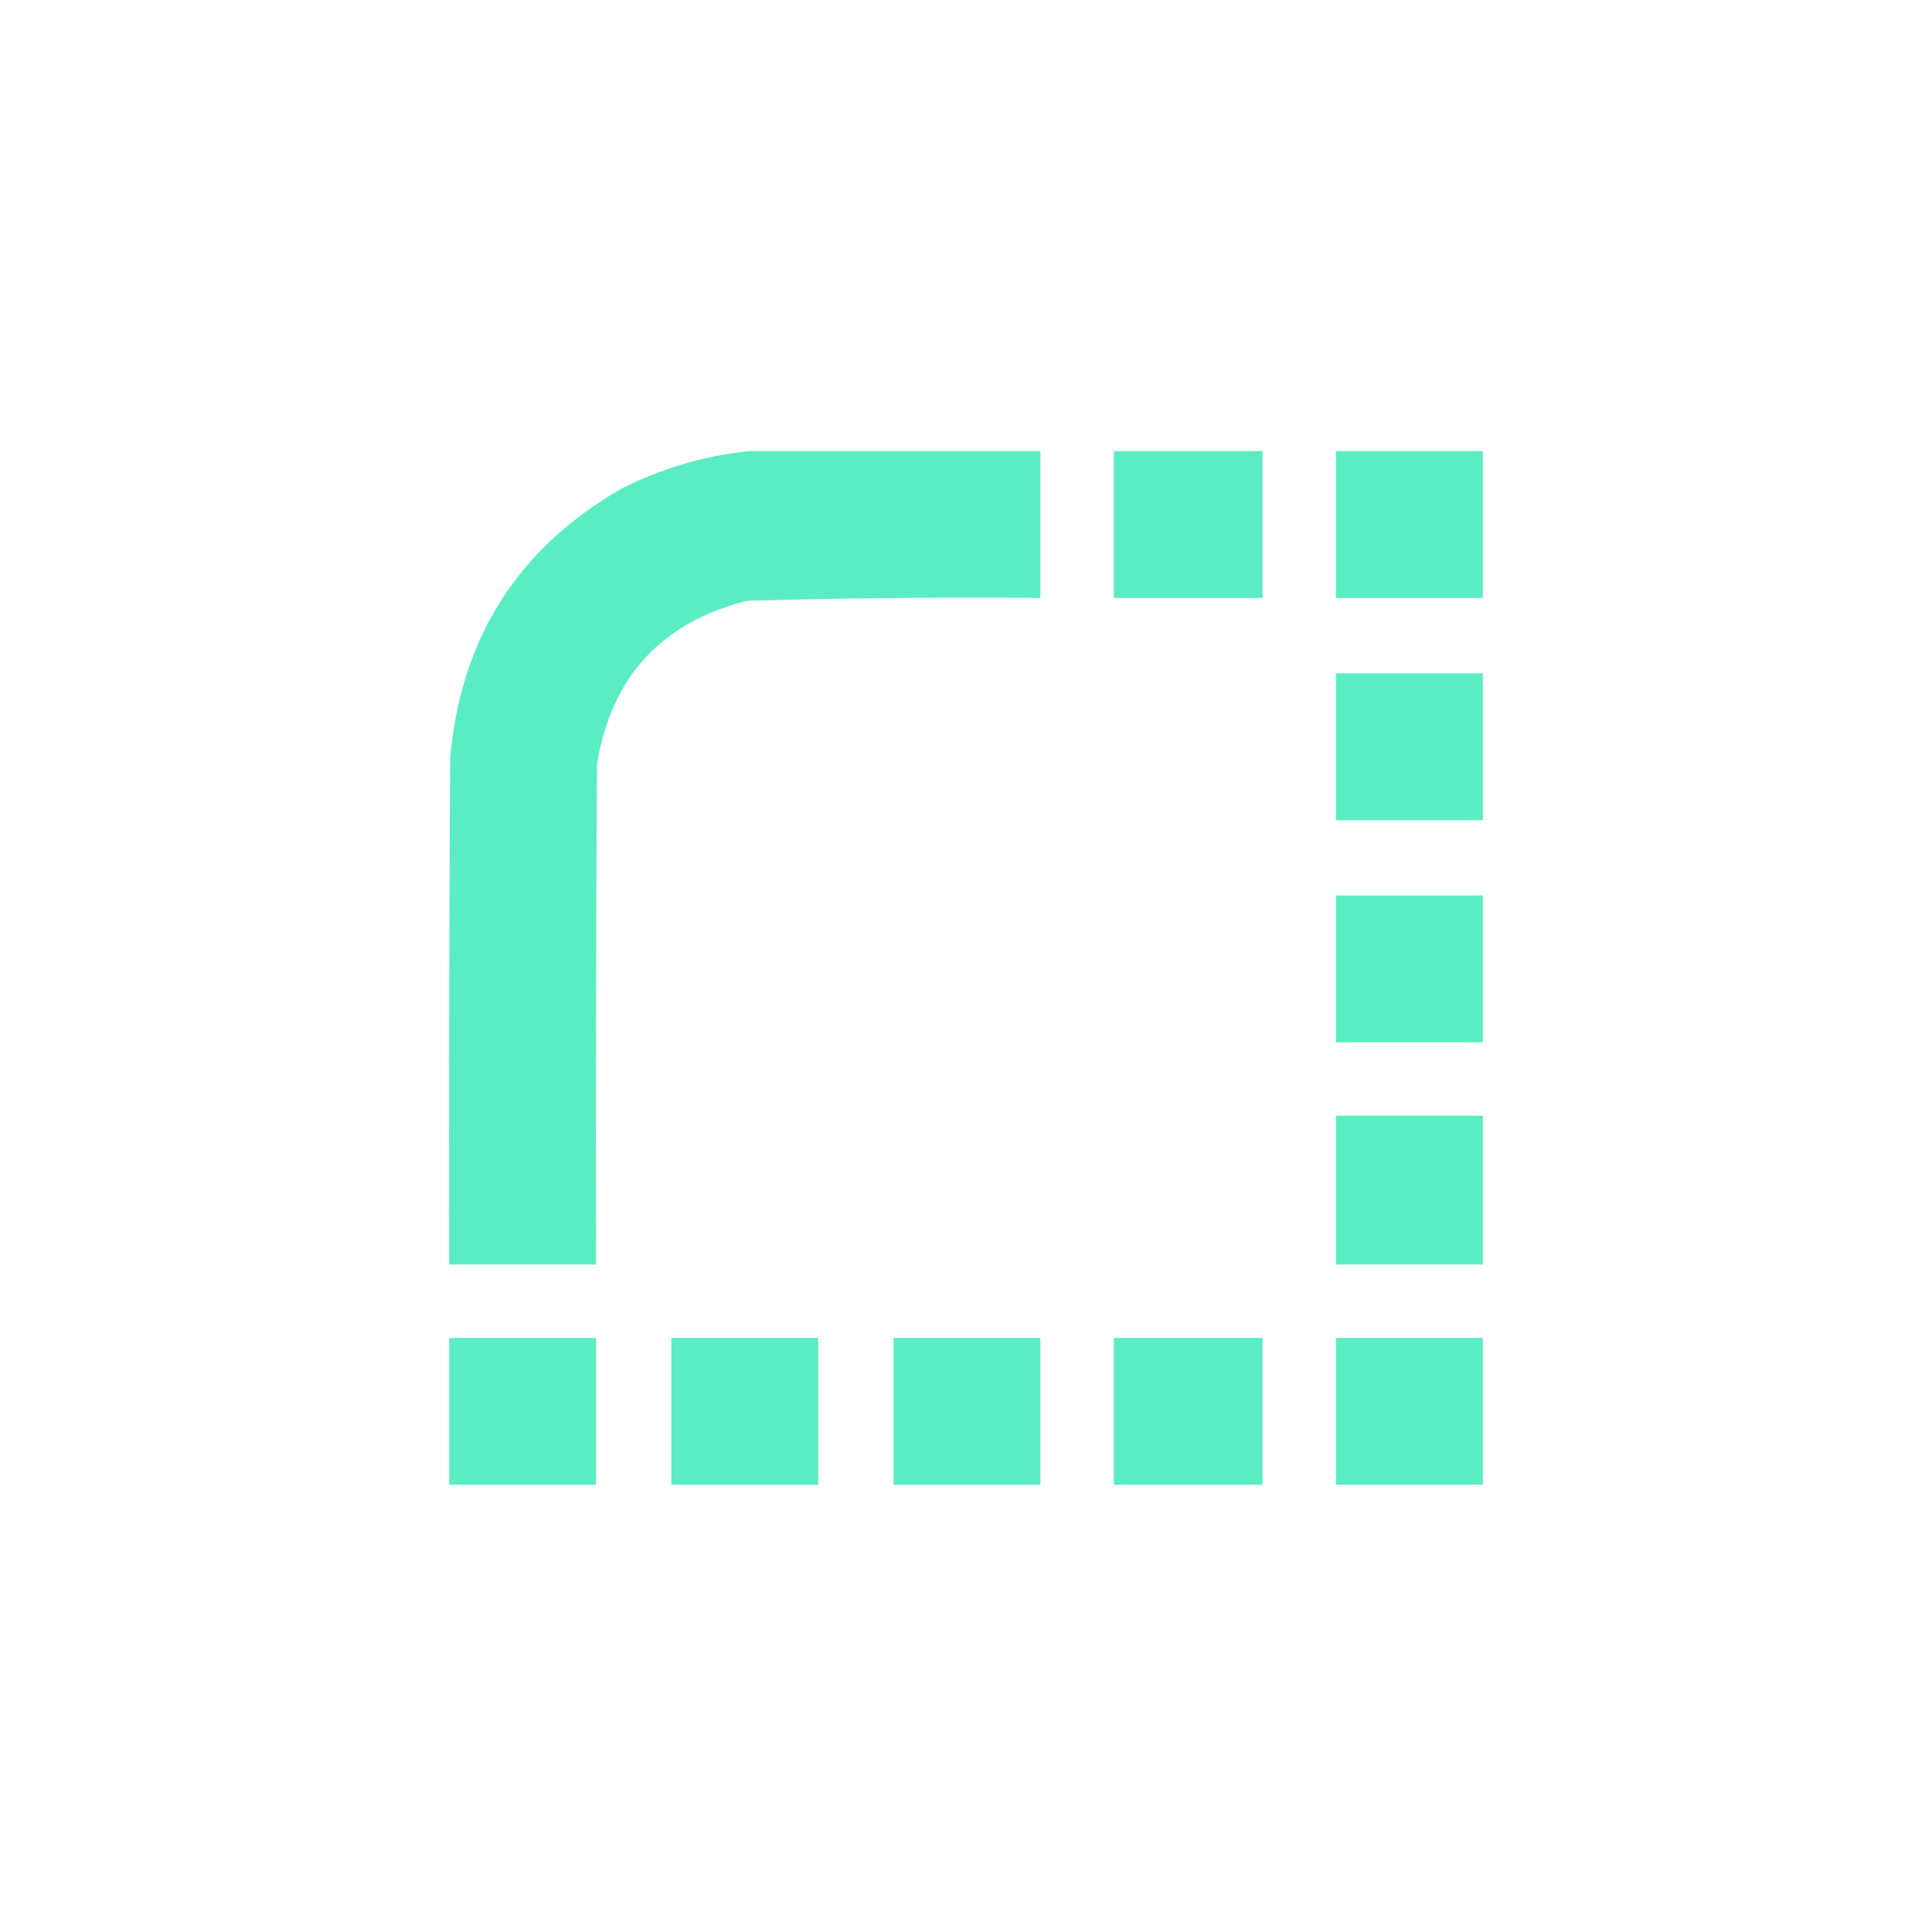
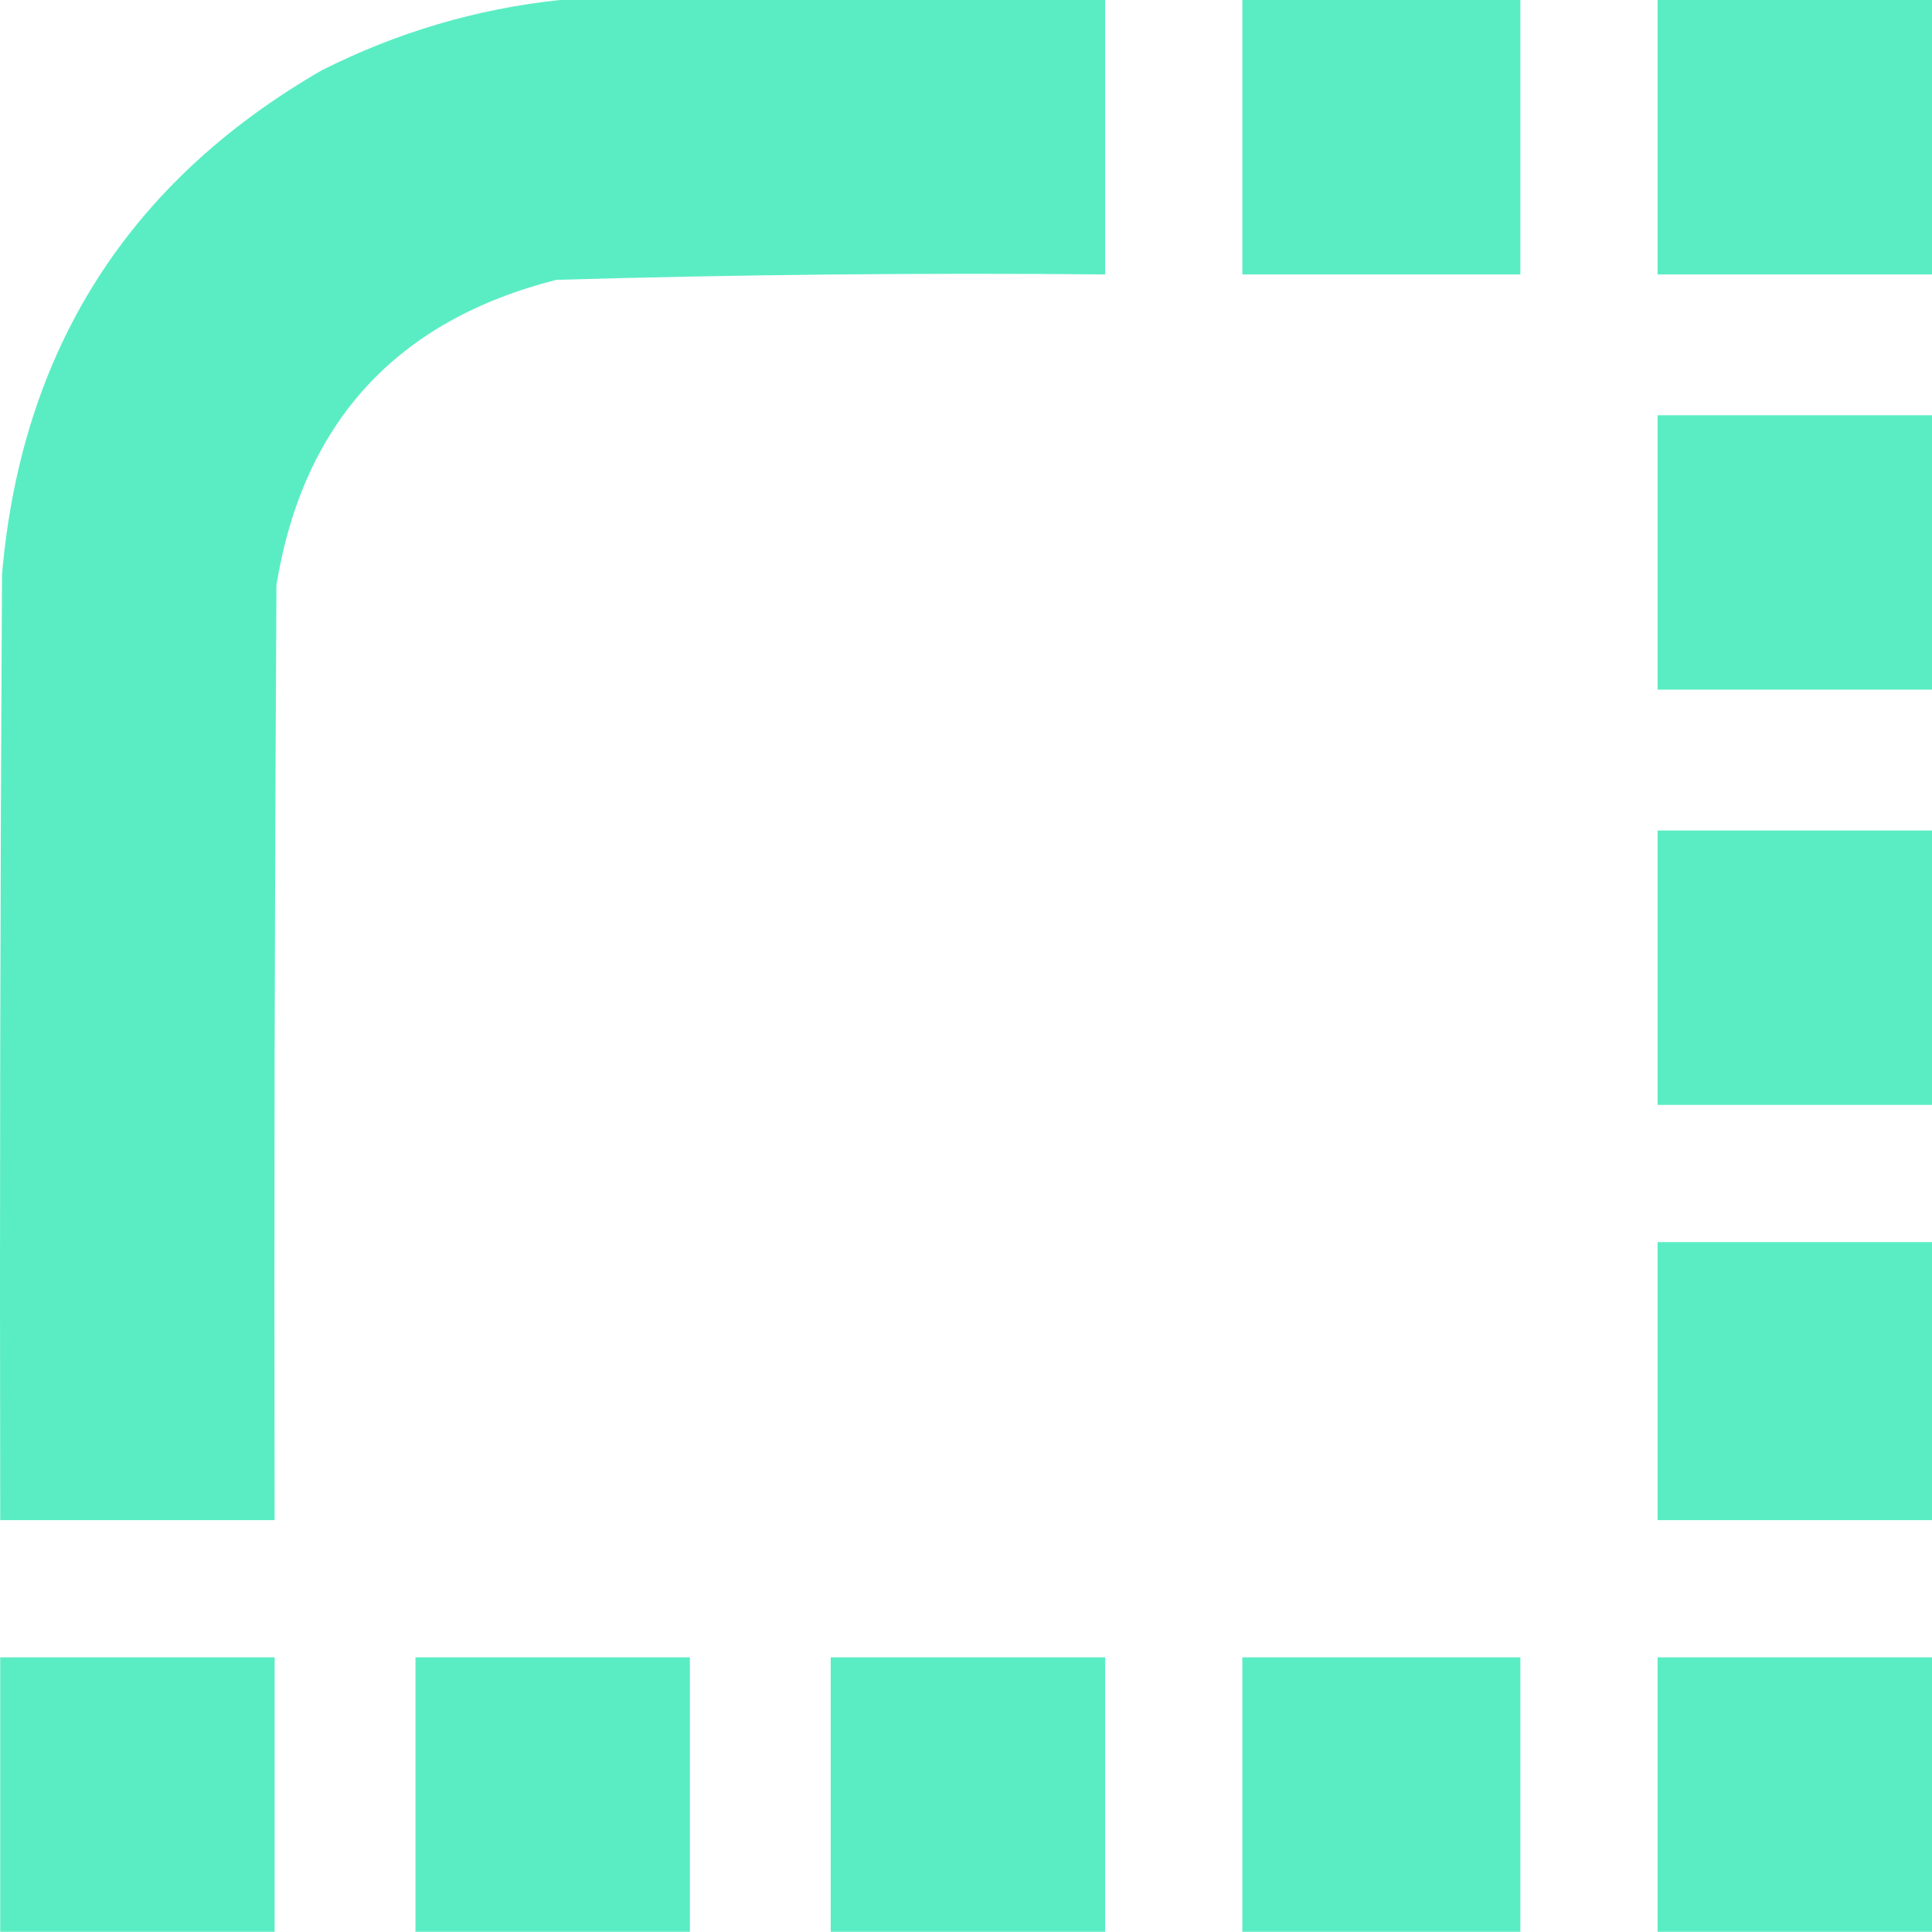
- <svg xmlns="http://www.w3.org/2000/svg" viewBox="0 0 1000 1000" fill="none">
+ <svg xmlns="http://www.w3.org/2000/svg" fill="none" viewBox="232.44 233.5 535.06 535">
  <g fill="#5aedc4">
    <path d="M 387.5,233.5 C 437.833,233.5 488.167,233.5 538.5,233.5C 538.5,258.833 538.5,284.167 538.5,309.5C 487.804,309.032 437.138,309.532 386.5,311C 342.224,322.276 316.39,350.442 309,395.5C 308.5,481.833 308.333,568.166 308.5,654.5C 283.167,654.5 257.833,654.5 232.5,654.5C 232.333,567.166 232.5,479.833 233,392.5C 238.418,330.452 267.918,283.952 321.5,253C 342.431,242.439 364.431,235.939 387.5,233.5 Z" />
    <path d="M 576.5,233.5 C 602.167,233.5 627.833,233.5 653.5,233.5C 653.5,258.833 653.5,284.167 653.5,309.5C 627.833,309.5 602.167,309.5 576.5,309.5C 576.5,284.167 576.5,258.833 576.5,233.5 Z" />
    <path d="M 691.5,233.5 C 716.833,233.5 742.167,233.5 767.5,233.5C 767.5,258.833 767.5,284.167 767.5,309.5C 742.167,309.5 716.833,309.5 691.5,309.5C 691.5,284.167 691.5,258.833 691.5,233.5 Z" />
    <path d="M 691.5,348.5 C 716.833,348.5 742.167,348.5 767.5,348.5C 767.5,373.833 767.5,399.167 767.5,424.5C 742.167,424.5 716.833,424.5 691.5,424.5C 691.5,399.167 691.5,373.833 691.5,348.5 Z" />
    <path d="M 691.5,463.5 C 716.833,463.5 742.167,463.5 767.5,463.5C 767.5,488.833 767.5,514.167 767.5,539.5C 742.167,539.5 716.833,539.5 691.5,539.5C 691.5,514.167 691.5,488.833 691.5,463.5 Z" />
    <path d="M 691.5,577.5 C 716.833,577.5 742.167,577.5 767.5,577.5C 767.5,603.167 767.5,628.833 767.5,654.5C 742.167,654.5 716.833,654.5 691.5,654.5C 691.5,628.833 691.5,603.167 691.5,577.5 Z" />
    <path d="M 232.5,692.5 C 257.833,692.5 283.167,692.5 308.5,692.5C 308.5,717.833 308.5,743.167 308.5,768.5C 283.167,768.5 257.833,768.5 232.5,768.5C 232.5,743.167 232.5,717.833 232.5,692.5 Z" />
    <path d="M 347.5,692.5 C 372.833,692.5 398.167,692.5 423.5,692.5C 423.5,717.833 423.5,743.167 423.5,768.5C 398.167,768.5 372.833,768.5 347.5,768.5C 347.5,743.167 347.5,717.833 347.5,692.5 Z" />
    <path d="M 462.5,692.5 C 487.833,692.5 513.167,692.5 538.5,692.5C 538.5,717.833 538.5,743.167 538.5,768.5C 513.167,768.5 487.833,768.5 462.5,768.5C 462.5,743.167 462.5,717.833 462.5,692.5 Z" />
    <path d="M 576.5,692.5 C 602.167,692.5 627.833,692.5 653.5,692.5C 653.5,717.833 653.5,743.167 653.5,768.5C 627.833,768.5 602.167,768.5 576.5,768.5C 576.5,743.167 576.5,717.833 576.5,692.5 Z" />
    <path d="M 691.5,692.5 C 716.833,692.5 742.167,692.5 767.5,692.5C 767.5,717.833 767.5,743.167 767.5,768.5C 742.167,768.5 716.833,768.5 691.5,768.5C 691.5,743.167 691.5,717.833 691.5,692.5 Z" />
  </g>
</svg>
